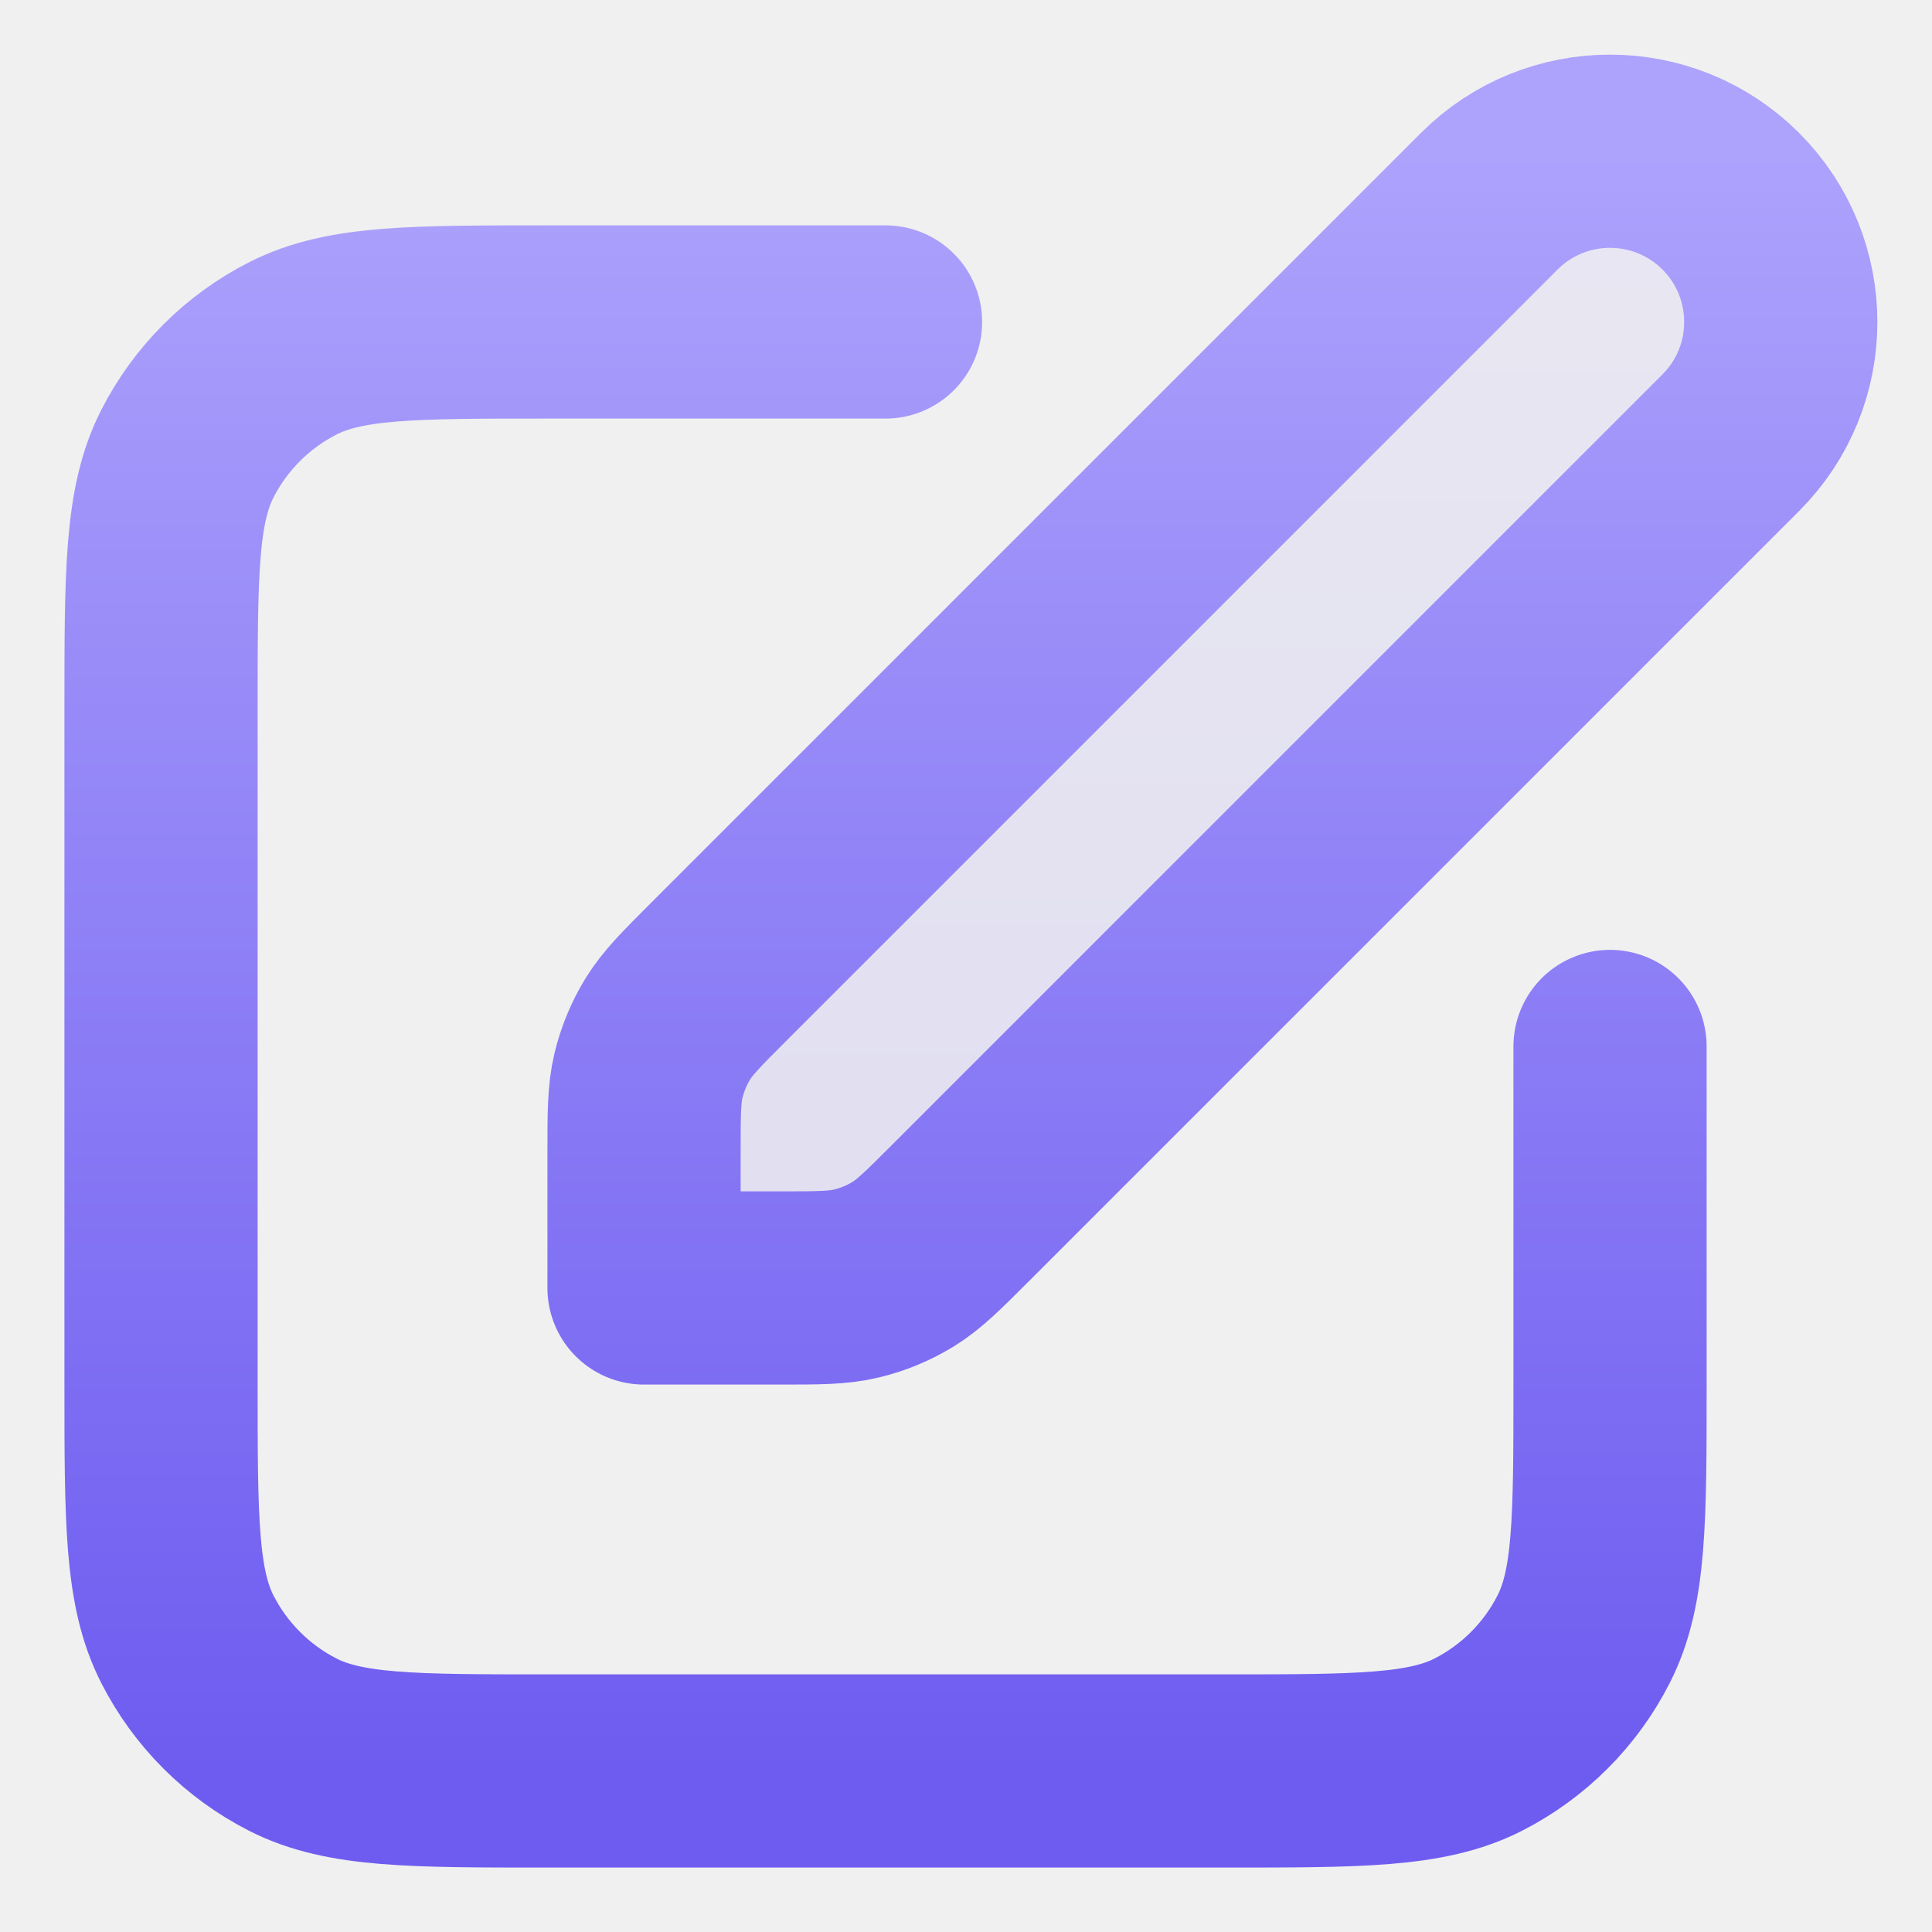
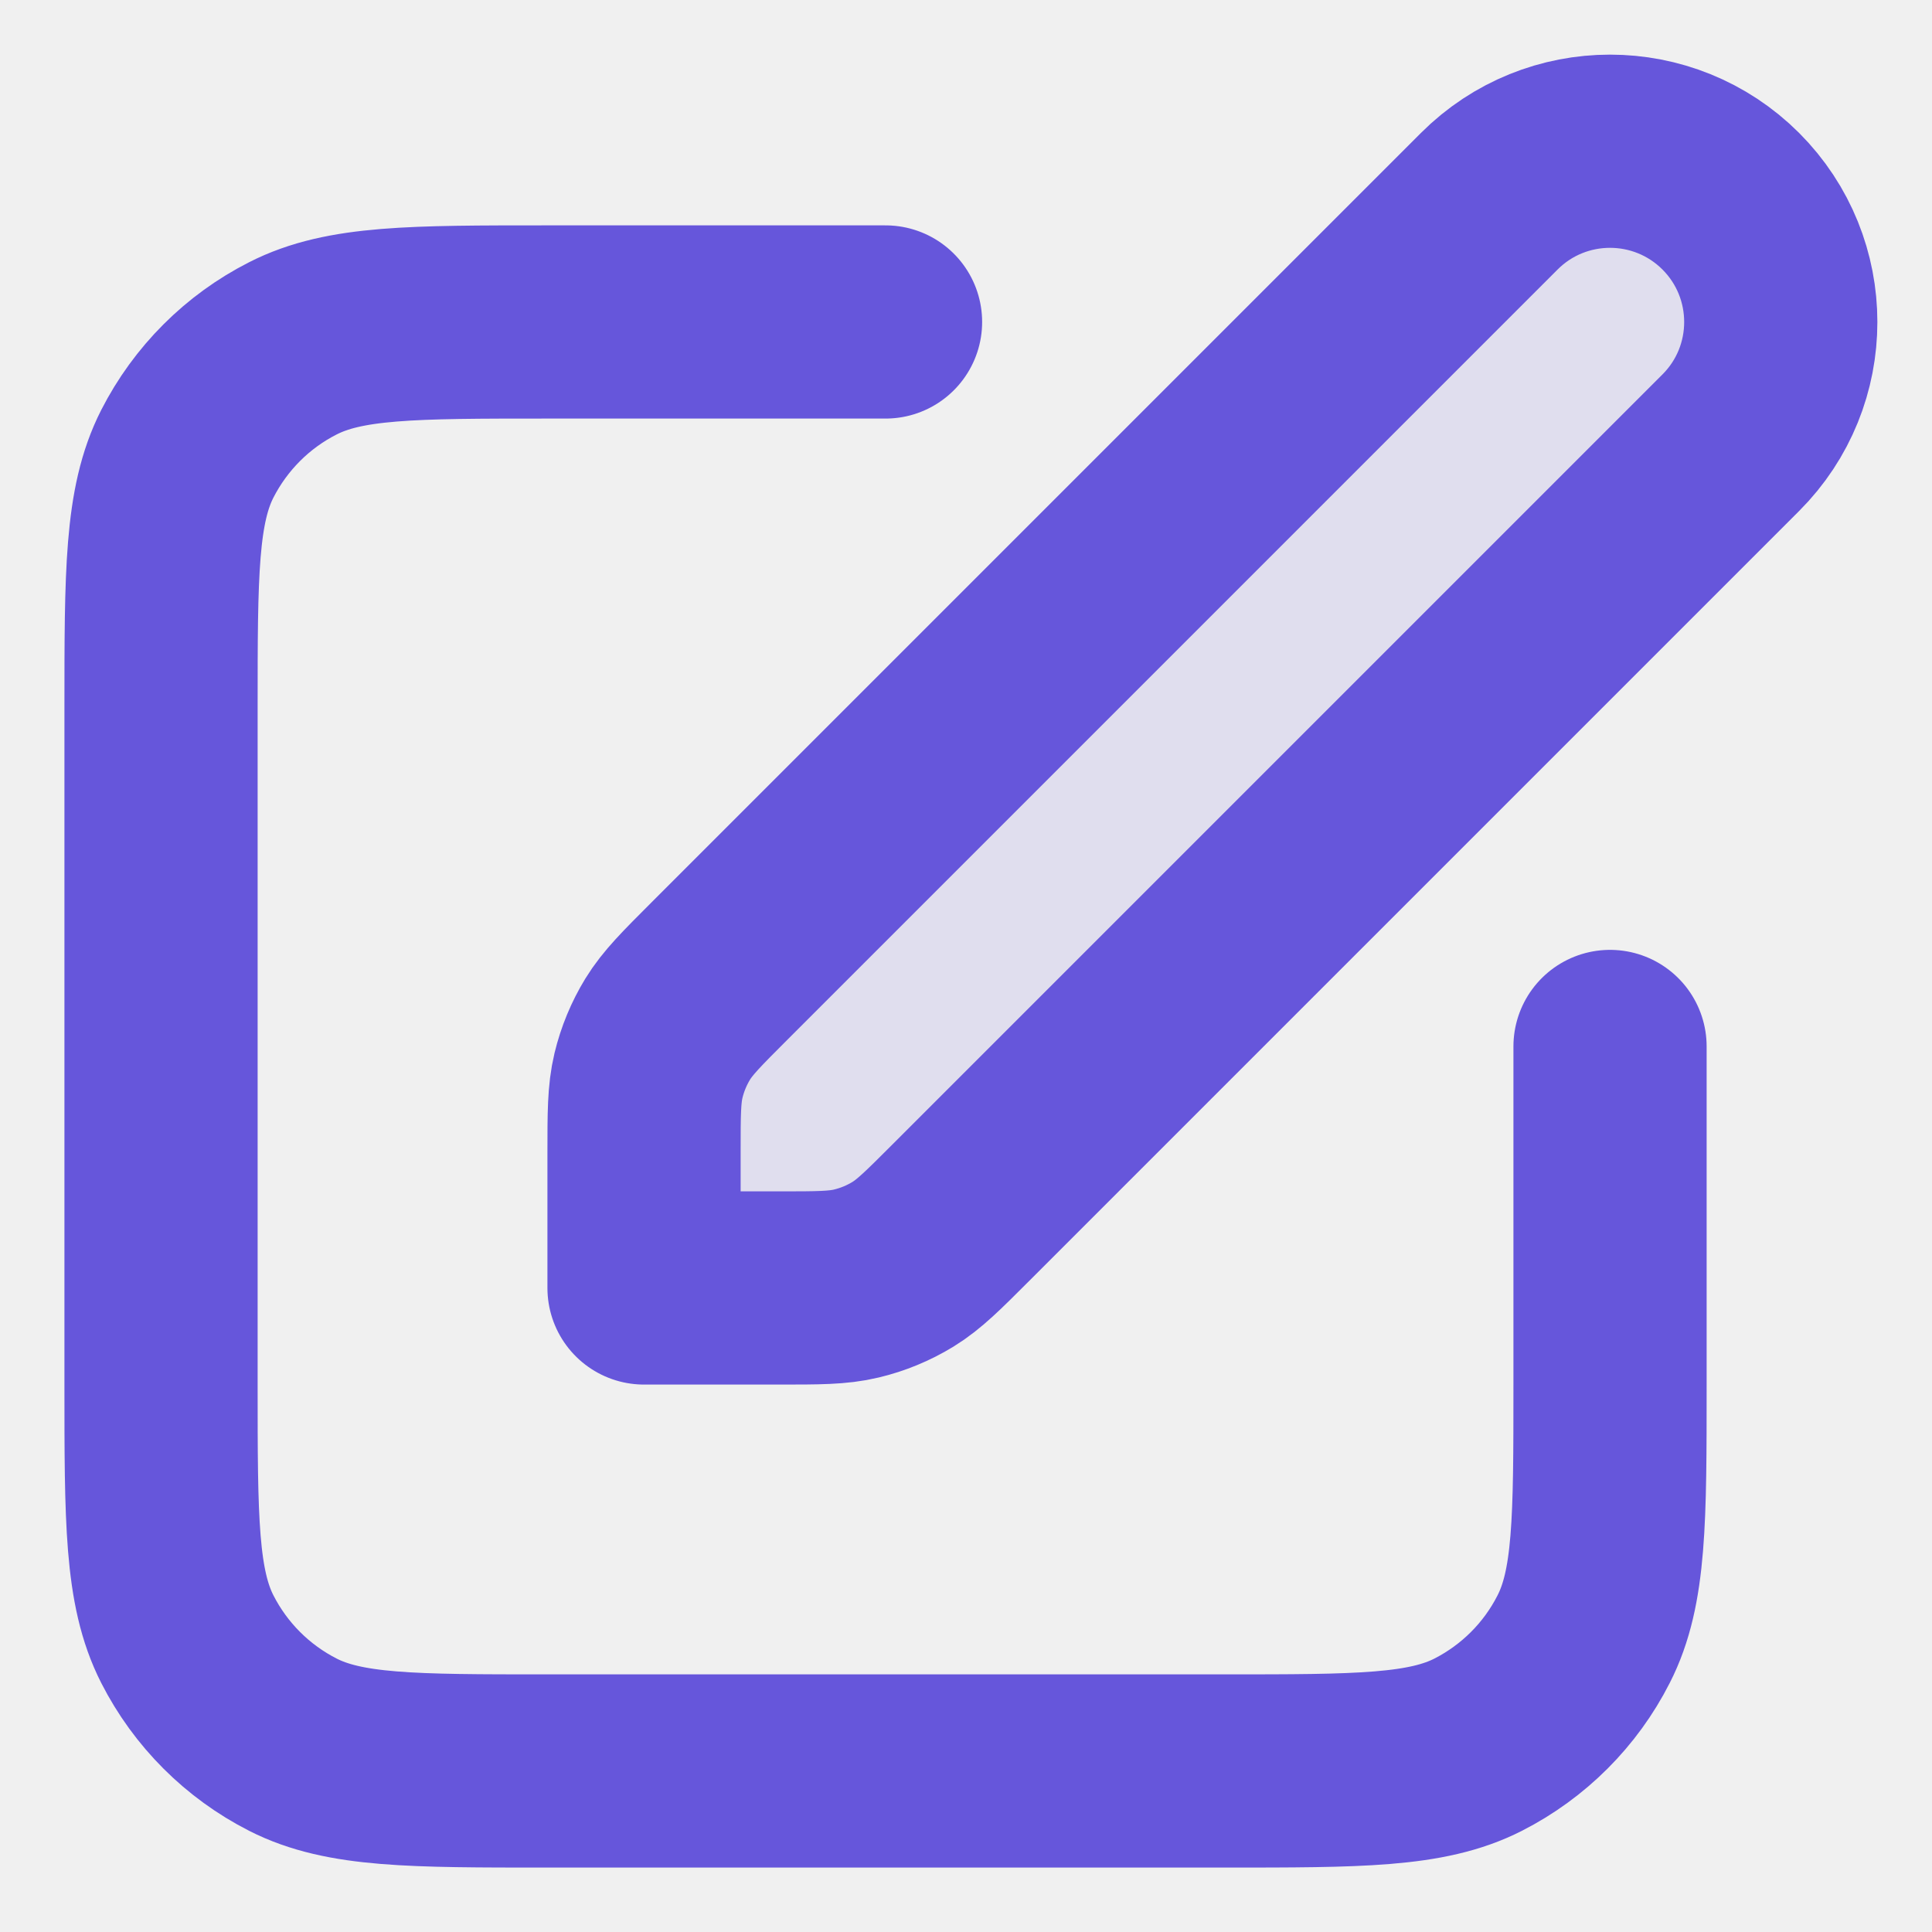
<svg xmlns="http://www.w3.org/2000/svg" width="20" height="20" viewBox="0 0 20 20" fill="none">
  <g id="edit-05" clip-path="url(#clip0_1718_3928)">
-     <path id="Fill" opacity="0.12" d="M6.667 11.938C6.667 11.53 6.667 11.326 6.713 11.134C6.754 10.964 6.821 10.802 6.912 10.653C7.015 10.485 7.16 10.34 7.448 10.052L15.417 2.083C16.107 1.393 17.226 1.393 17.917 2.083C18.607 2.774 18.607 3.893 17.917 4.583L9.948 12.552C9.66 12.84 9.515 12.985 9.347 13.088C9.198 13.179 9.036 13.246 8.865 13.287C8.674 13.333 8.47 13.333 8.062 13.333H6.667V11.938Z" fill="url(#paint0_linear_1718_3928)" />
-     <path id="Icon" d="M9.167 3.333H5.667C4.267 3.333 3.567 3.333 3.032 3.606C2.561 3.845 2.179 4.228 1.939 4.698C1.667 5.233 1.667 5.933 1.667 7.333V14.333C1.667 15.733 1.667 16.433 1.939 16.968C2.179 17.439 2.561 17.821 3.032 18.061C3.567 18.333 4.267 18.333 5.667 18.333H12.667C14.067 18.333 14.767 18.333 15.302 18.061C15.772 17.821 16.155 17.439 16.394 16.968C16.667 16.433 16.667 15.733 16.667 14.333V10.833M6.667 13.333H8.062C8.47 13.333 8.674 13.333 8.865 13.287C9.036 13.246 9.198 13.179 9.347 13.088C9.515 12.985 9.66 12.84 9.948 12.552L17.917 4.583C18.607 3.893 18.607 2.774 17.917 2.083C17.226 1.393 16.107 1.393 15.417 2.083L7.448 10.052C7.16 10.34 7.015 10.485 6.912 10.653C6.821 10.802 6.754 10.964 6.713 11.134C6.667 11.326 6.667 11.53 6.667 11.938V13.333Z" stroke="url(#paint1_linear_1718_3928)" stroke-width="2" stroke-linecap="round" stroke-linejoin="round" />
+     <path id="Fill" opacity="0.12" d="M6.667 11.938C6.667 11.53 6.667 11.326 6.713 11.134C6.754 10.964 6.821 10.802 6.912 10.653C7.015 10.485 7.16 10.34 7.448 10.052L15.417 2.083C16.107 1.393 17.226 1.393 17.917 2.083C18.607 2.774 18.607 3.893 17.917 4.583L9.948 12.552C9.66 12.84 9.515 12.985 9.347 13.088C9.198 13.179 9.036 13.246 8.865 13.287C8.674 13.333 8.47 13.333 8.062 13.333H6.667V11.938Z" fill="#6656db" />
+     <path id="Icon" d="M9.167 3.333H5.667C4.267 3.333 3.567 3.333 3.032 3.606C2.561 3.845 2.179 4.228 1.939 4.698C1.667 5.233 1.667 5.933 1.667 7.333V14.333C1.667 15.733 1.667 16.433 1.939 16.968C2.179 17.439 2.561 17.821 3.032 18.061C3.567 18.333 4.267 18.333 5.667 18.333H12.667C14.067 18.333 14.767 18.333 15.302 18.061C15.772 17.821 16.155 17.439 16.394 16.968C16.667 16.433 16.667 15.733 16.667 14.333V10.833M6.667 13.333H8.062C8.47 13.333 8.674 13.333 8.865 13.287C9.036 13.246 9.198 13.179 9.347 13.088C9.515 12.985 9.66 12.84 9.948 12.552L17.917 4.583C18.607 3.893 18.607 2.774 17.917 2.083C17.226 1.393 16.107 1.393 15.417 2.083L7.448 10.052C7.16 10.34 7.015 10.485 6.912 10.653C6.821 10.802 6.754 10.964 6.713 11.134C6.667 11.326 6.667 11.53 6.667 11.938V13.333Z" stroke="#6656db" stroke-width="2" stroke-linecap="round" stroke-linejoin="round" />
  </g>
-   <defs>
-     <linearGradient id="paint0_linear_1718_3928" x1="12.551" y1="1.565" x2="12.551" y2="13.333" gradientUnits="userSpaceOnUse">
-       <stop stop-color="#ADA2FC" />
-       <stop offset="1" stop-color="#6E5CF0" />
-     </linearGradient>
-     <linearGradient id="paint1_linear_1718_3928" x1="10.051" y1="1.565" x2="10.051" y2="18.333" gradientUnits="userSpaceOnUse">
-       <stop stop-color="#ADA2FC" />
-       <stop offset="1" stop-color="#6E5CF0" />
-     </linearGradient>
-     <clipPath id="clip0_1718_3928">
-       <rect width="20" height="20" fill="white" />
-     </clipPath>
-   </defs>
</svg>
